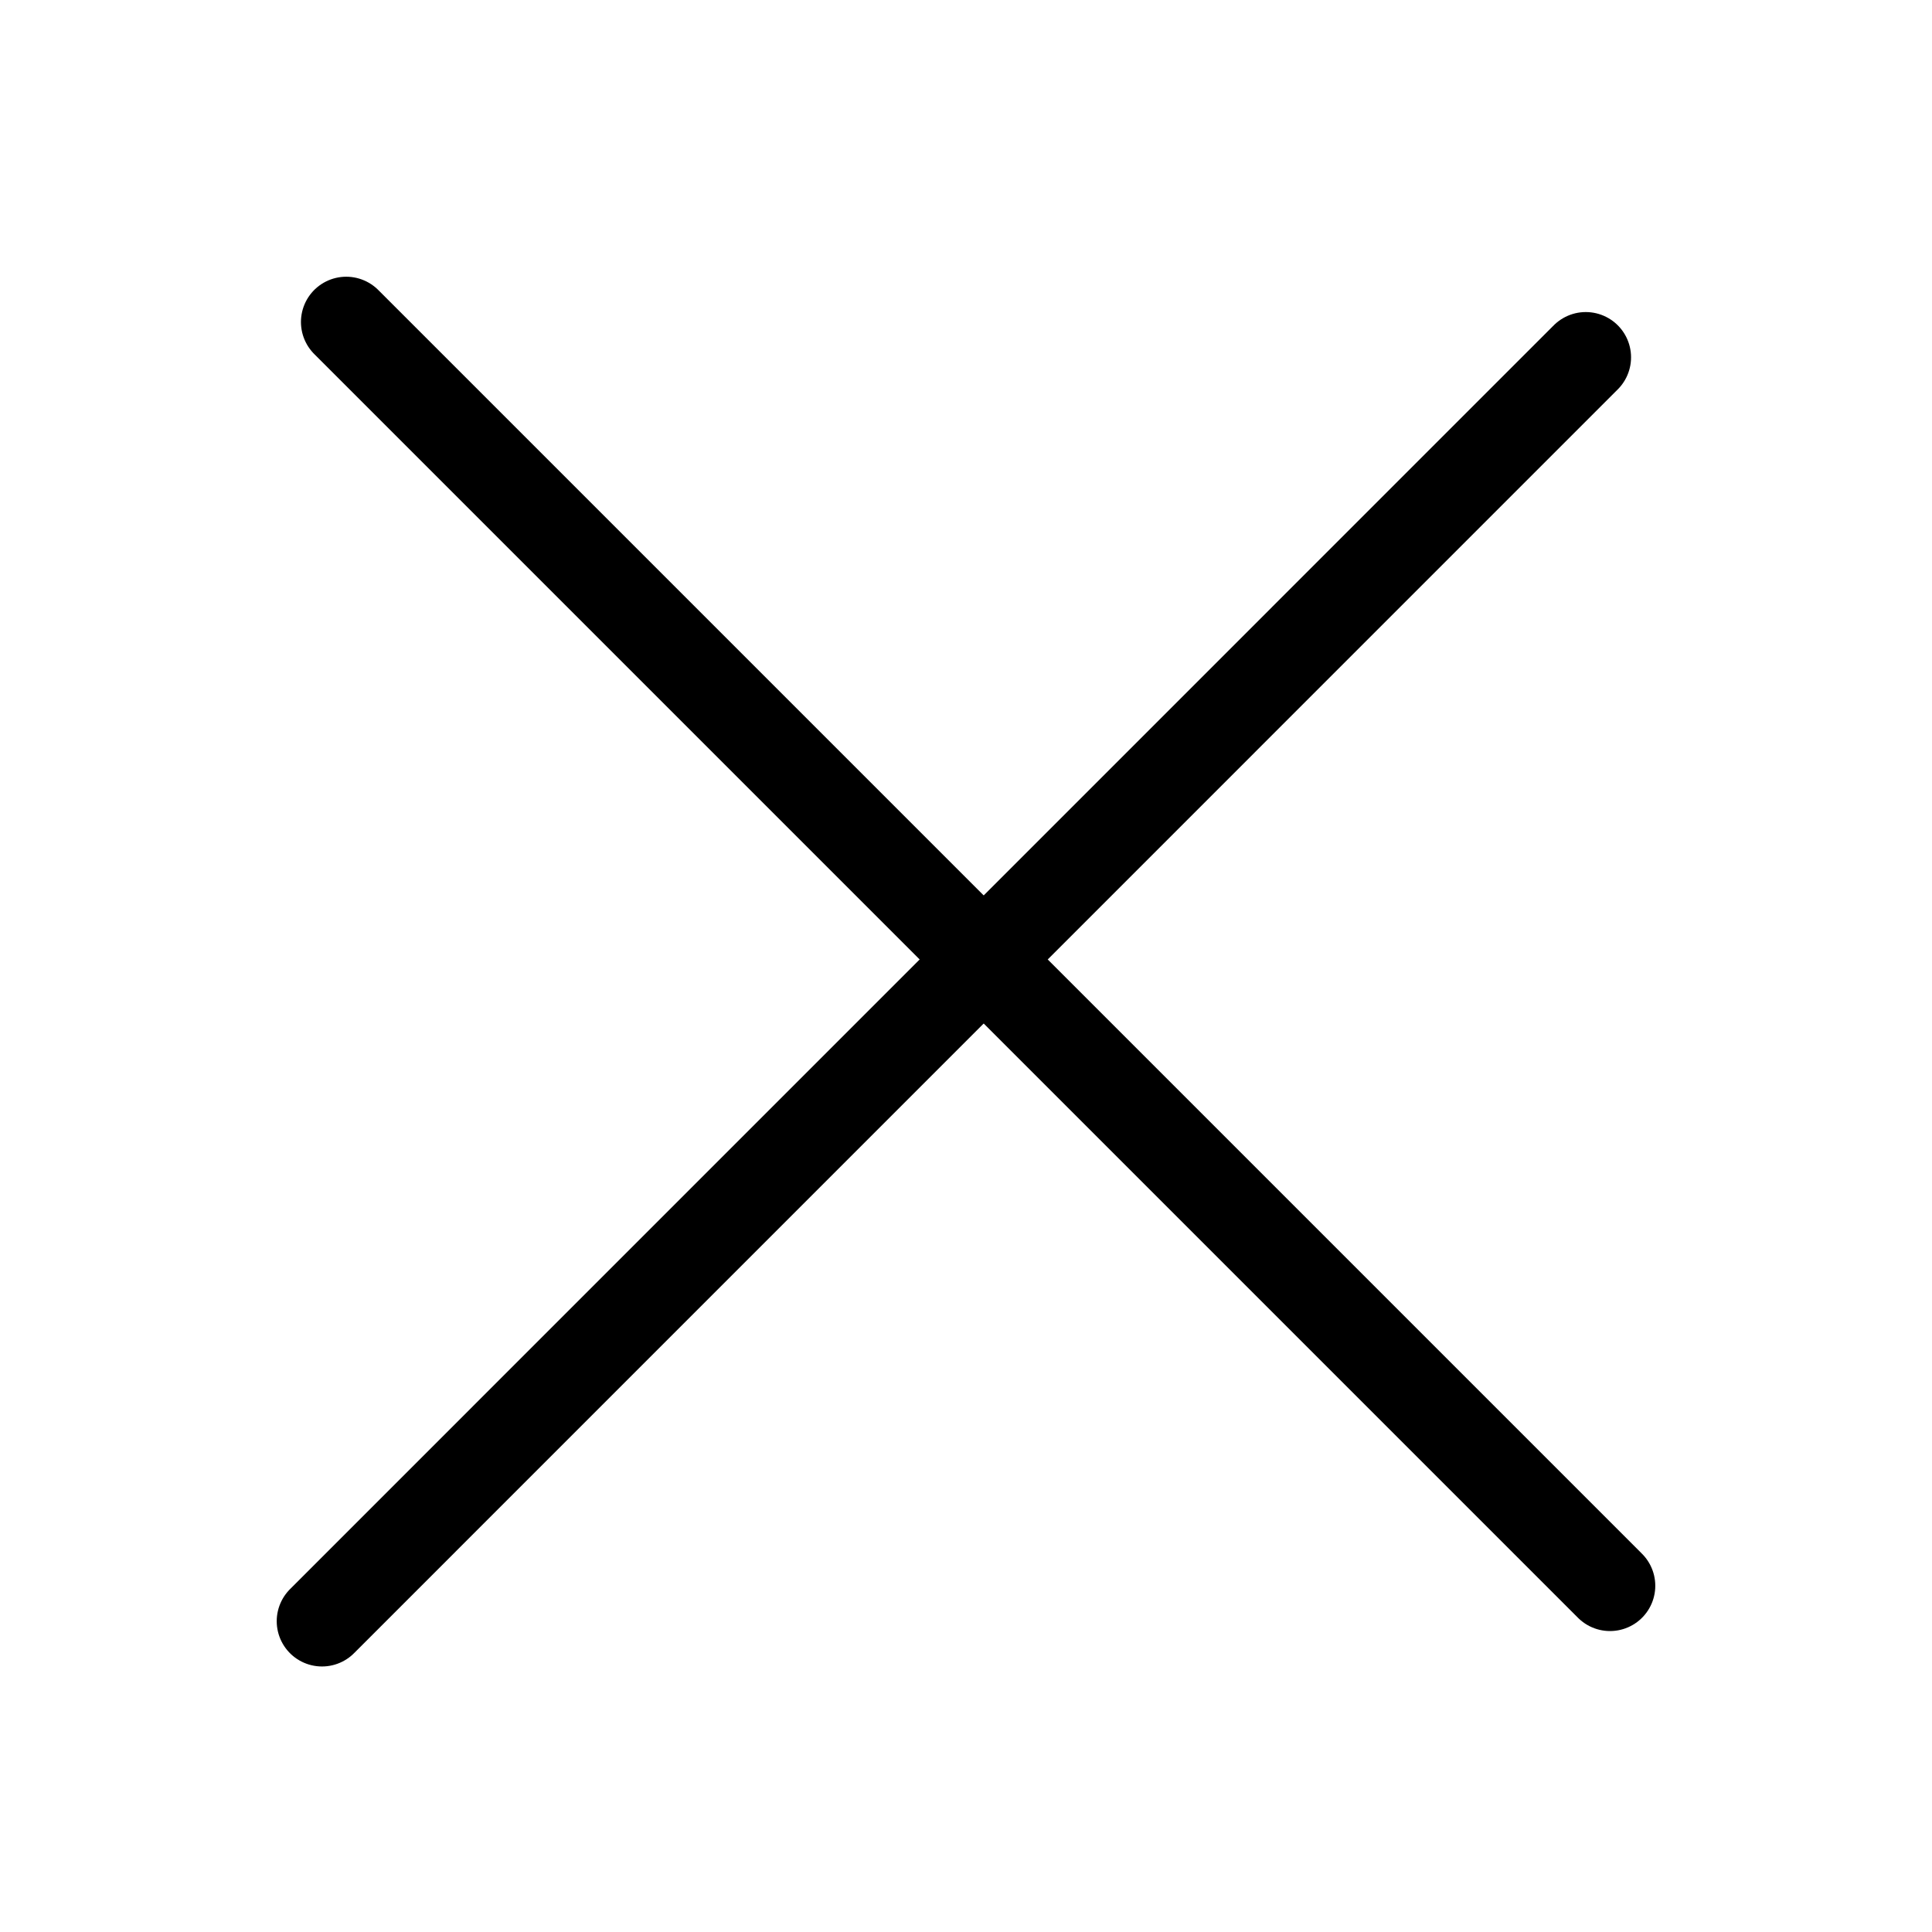
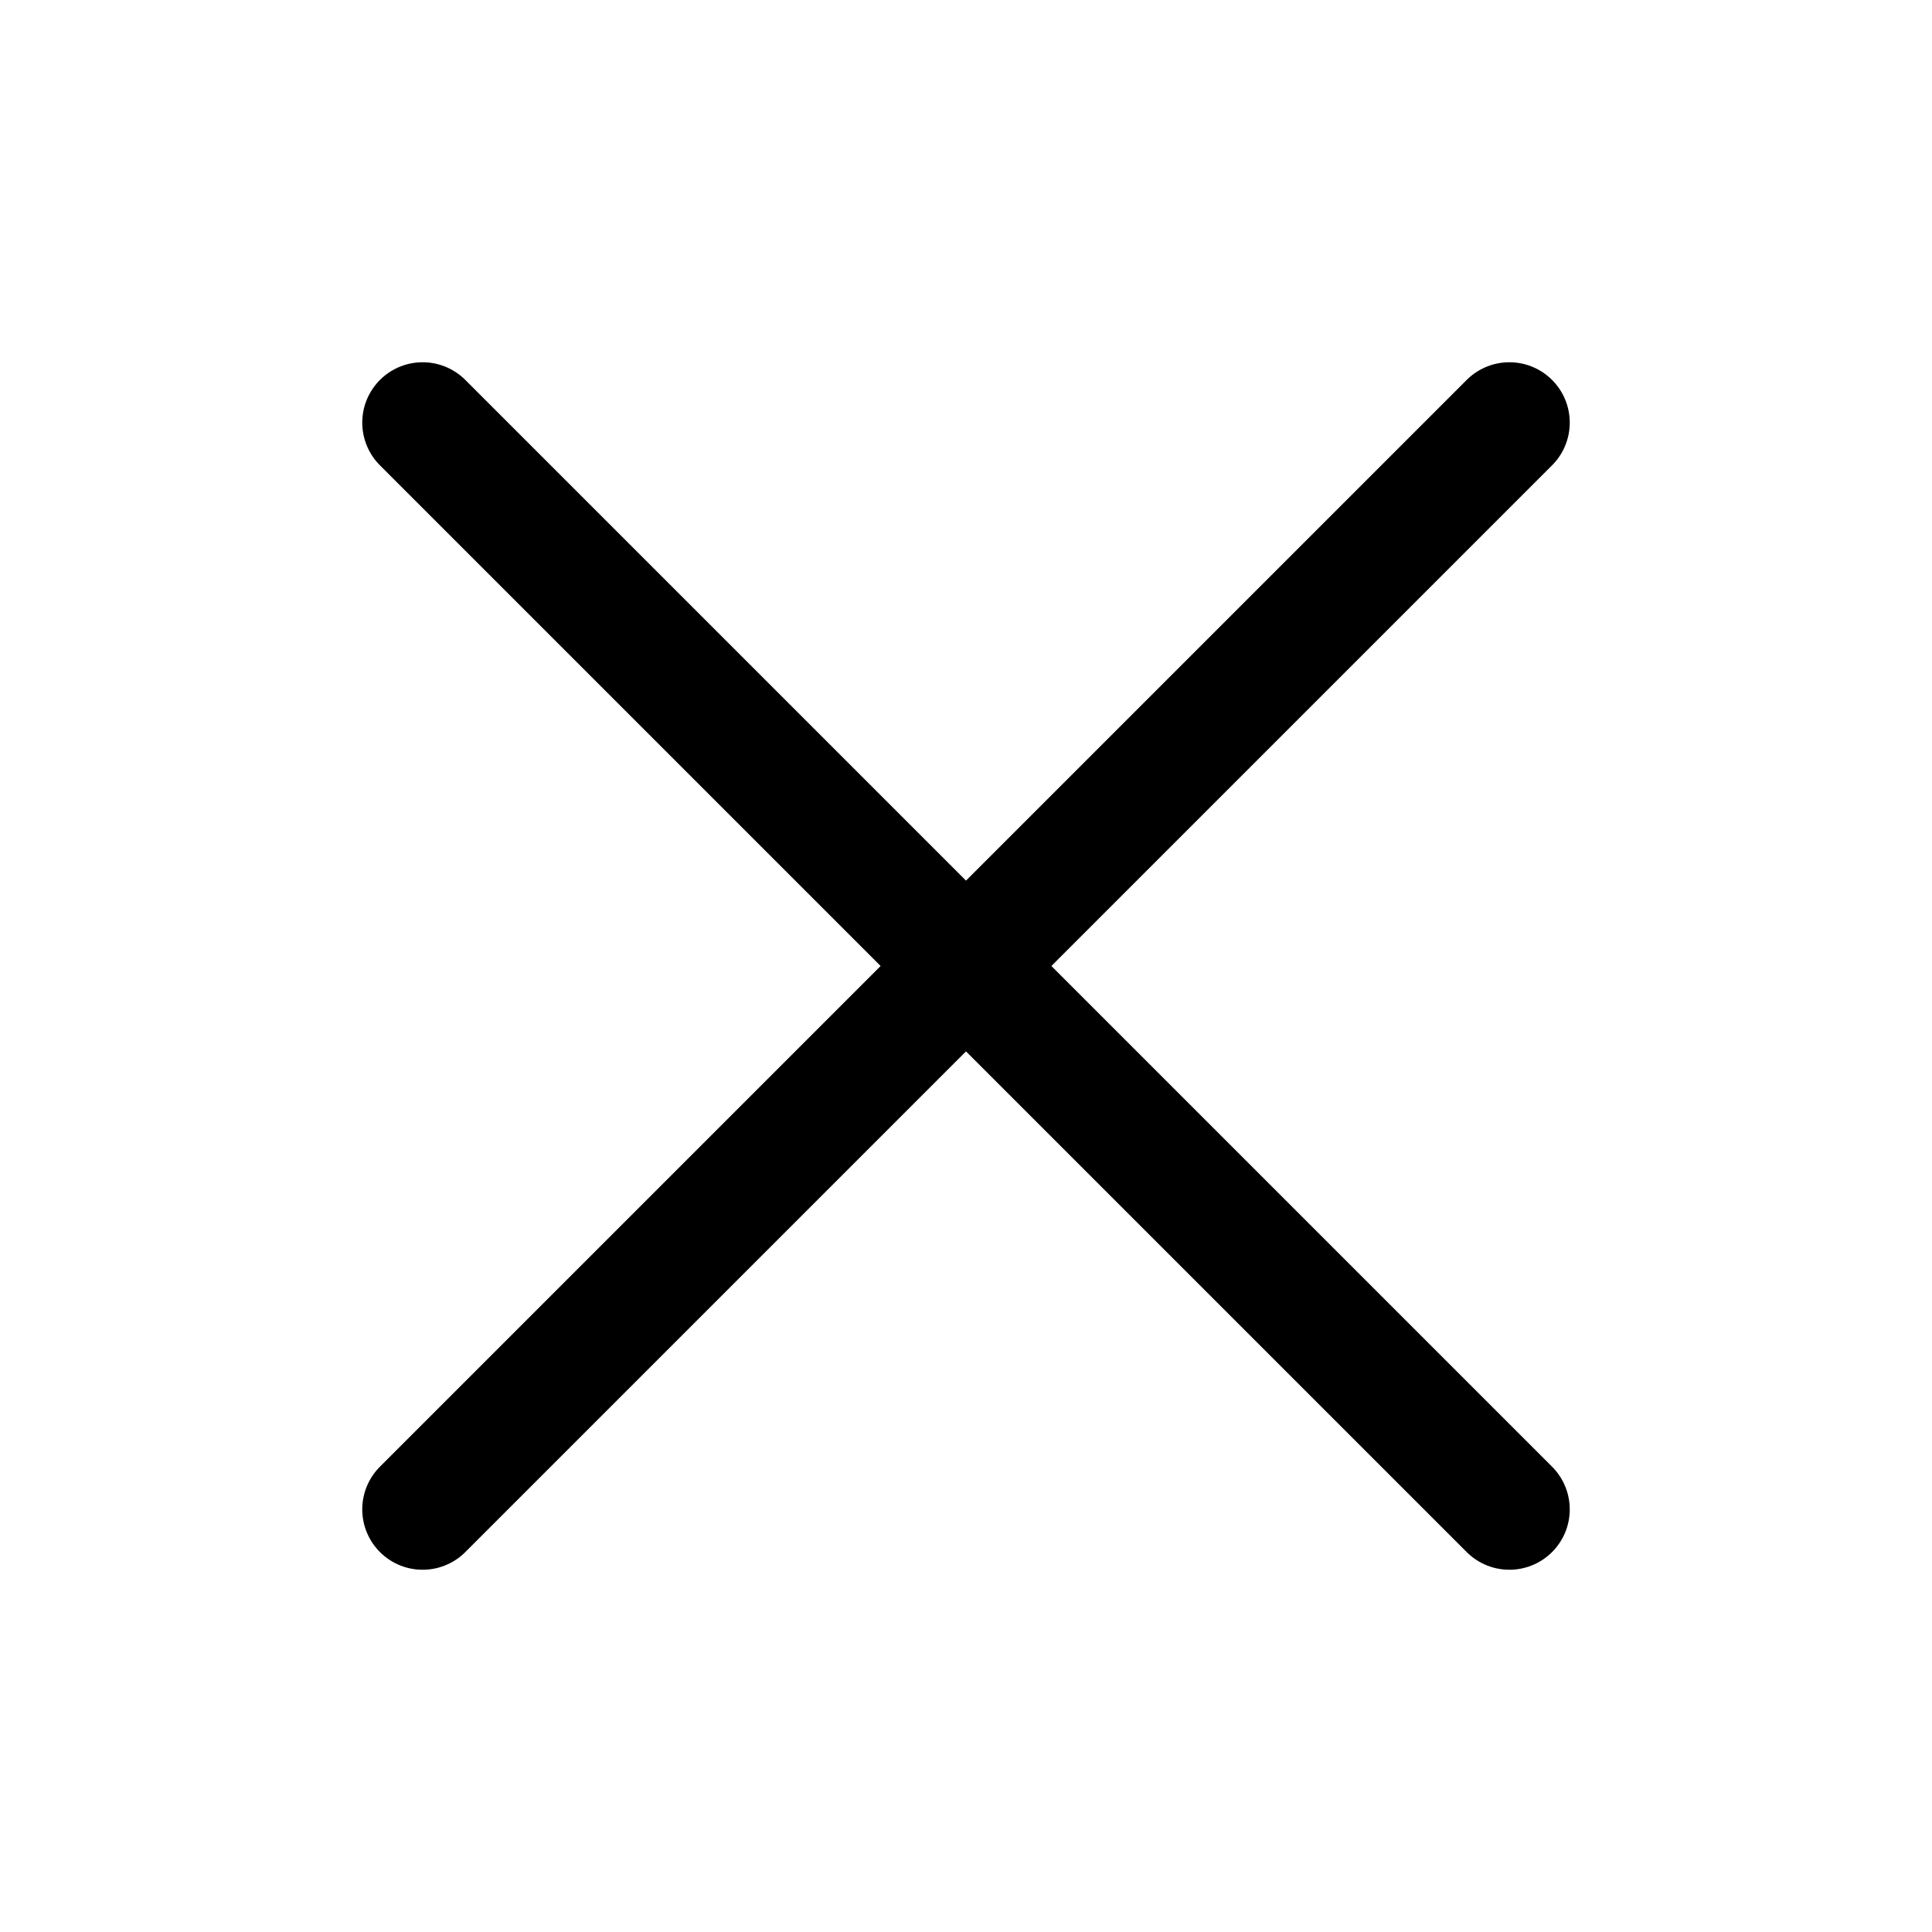
- <svg xmlns="http://www.w3.org/2000/svg" width="24" height="24" viewBox="0 0 24 24" fill="none">
-   <path d="M4 20.139L19.699 4.439" stroke="black" stroke-width="1.125" stroke-linecap="round" />
-   <path d="M4.301 4L20 19.699" stroke="black" stroke-width="1.125" stroke-linecap="round" />
+ <svg xmlns="http://www.w3.org/2000/svg" viewBox="0 0 32 32">
+   <defs>
+     <style>.cls-1{fill:none;stroke:#000;stroke-linecap:round;stroke-linejoin:round;stroke-width:2px;}</style>
+   </defs>
+   <g id="cross">
+     <line class="cls-1" x1="7" x2="25" y1="7" y2="25" />
+     <line class="cls-1" x1="7" x2="25" y1="25" y2="7" />
+   </g>
</svg>
